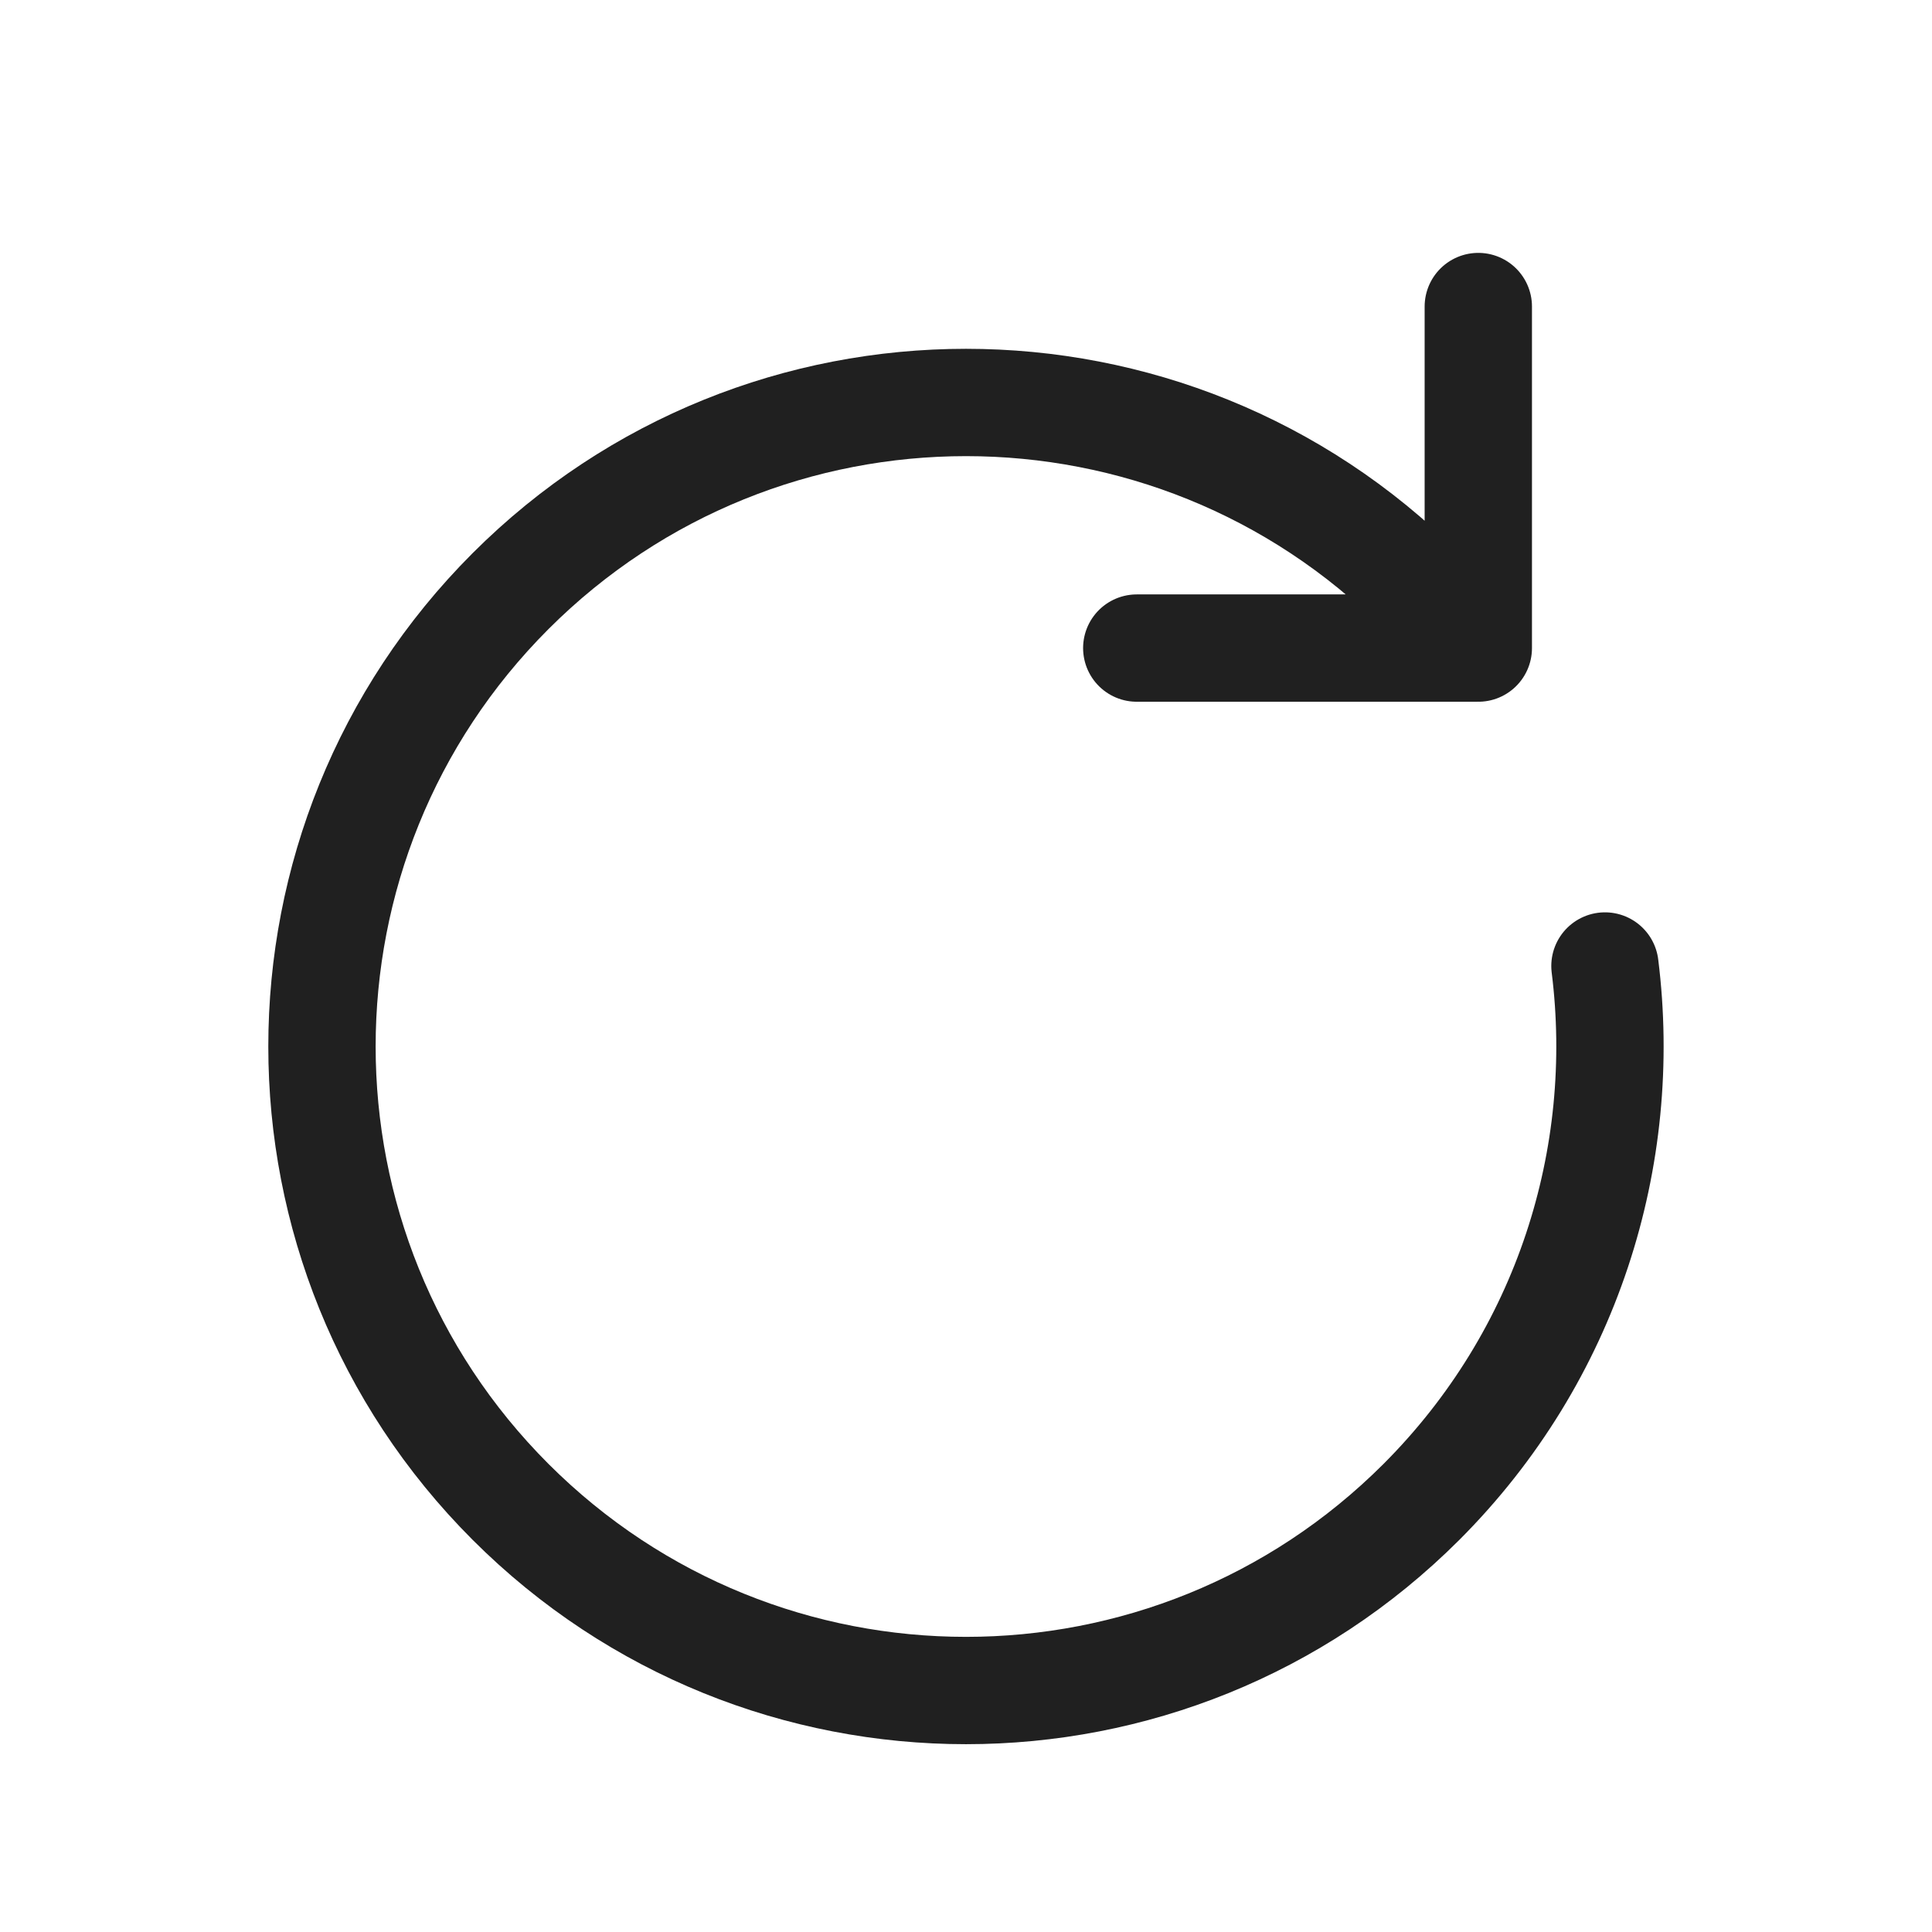
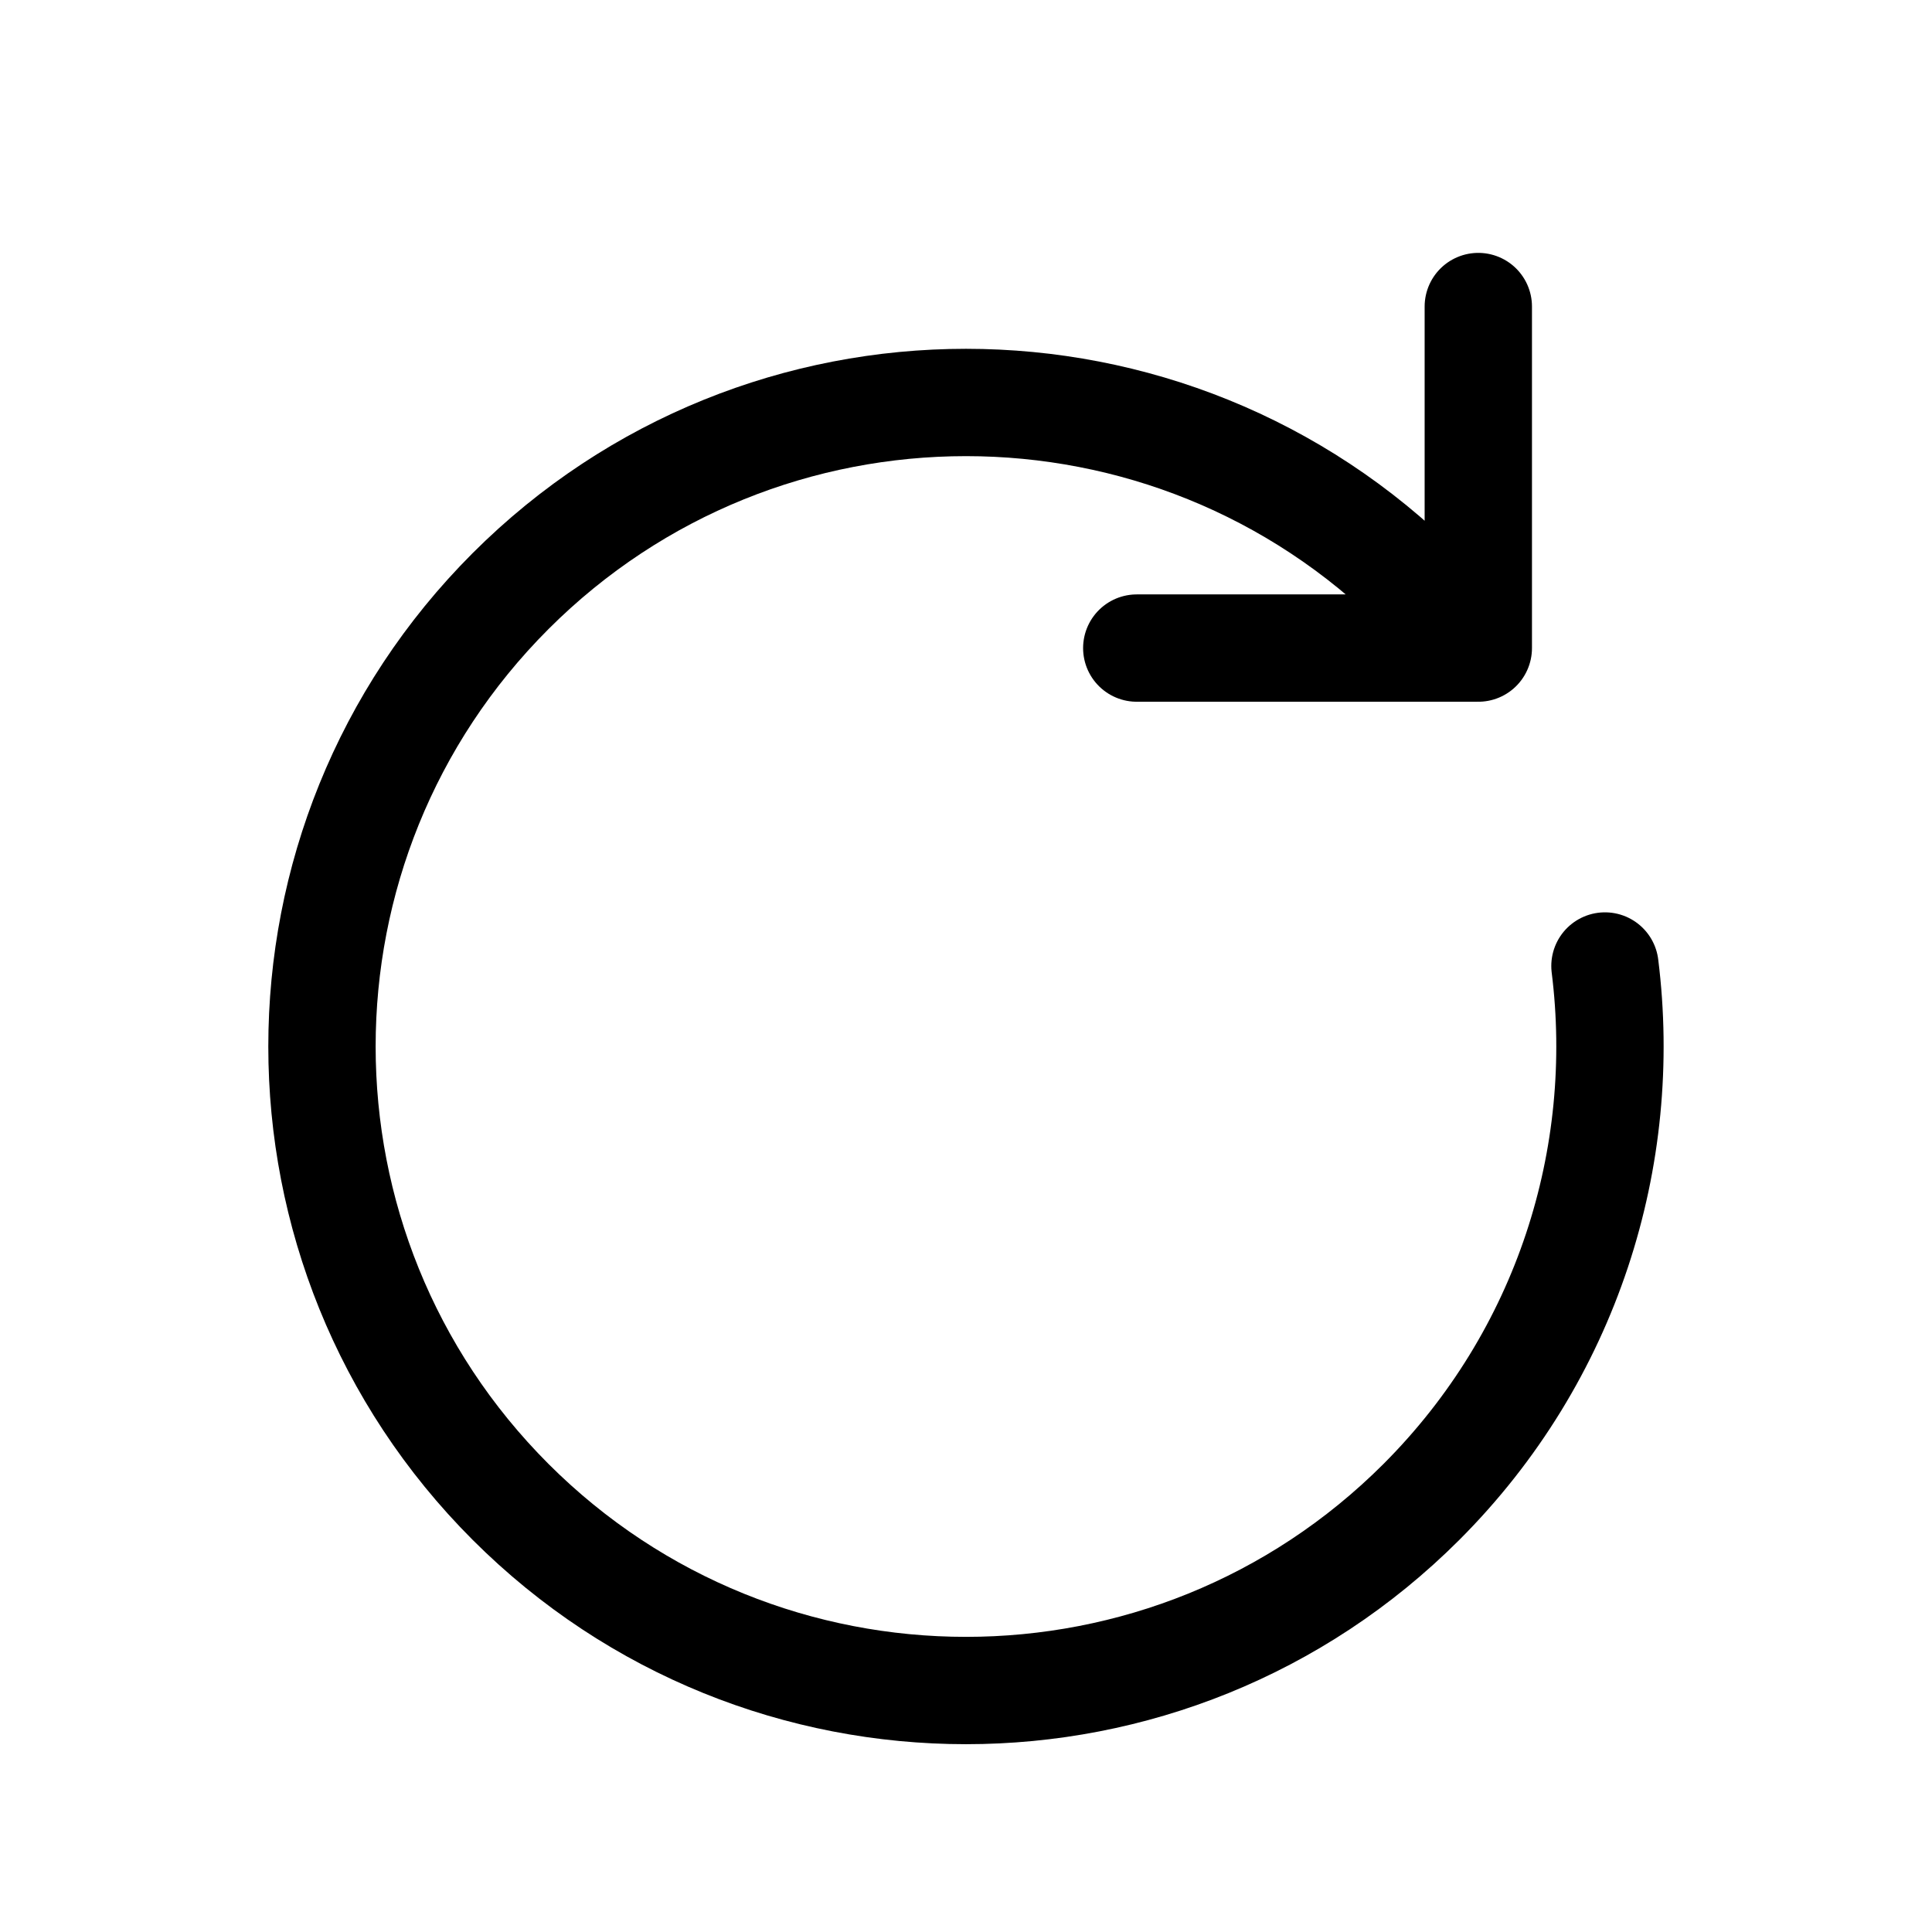
<svg xmlns="http://www.w3.org/2000/svg" width="18" height="18" viewBox="0 0 18 18" fill="none">
-   <path d="M13.773 6.038L13.243 5.507C10.899 3.164 7.101 3.164 4.757 5.507C2.414 7.851 2.414 11.649 4.757 13.993C7.101 16.336 10.899 16.336 13.243 13.993C14.605 12.63 15.175 10.775 14.953 9M13.773 6.038H10.591M13.773 6.038V2.856" stroke="#202020" stroke-linecap="round" stroke-linejoin="round" />
+   <path d="M13.773 6.038L13.243 5.507C10.899 3.164 7.101 3.164 4.757 5.507C2.414 7.851 2.414 11.649 4.757 13.993C7.101 16.336 10.899 16.336 13.243 13.993C14.605 12.63 15.175 10.775 14.953 9M13.773 6.038H10.591M13.773 6.038V2.856" stroke="currentColor" stroke-linecap="round" stroke-linejoin="round" />
</svg>
